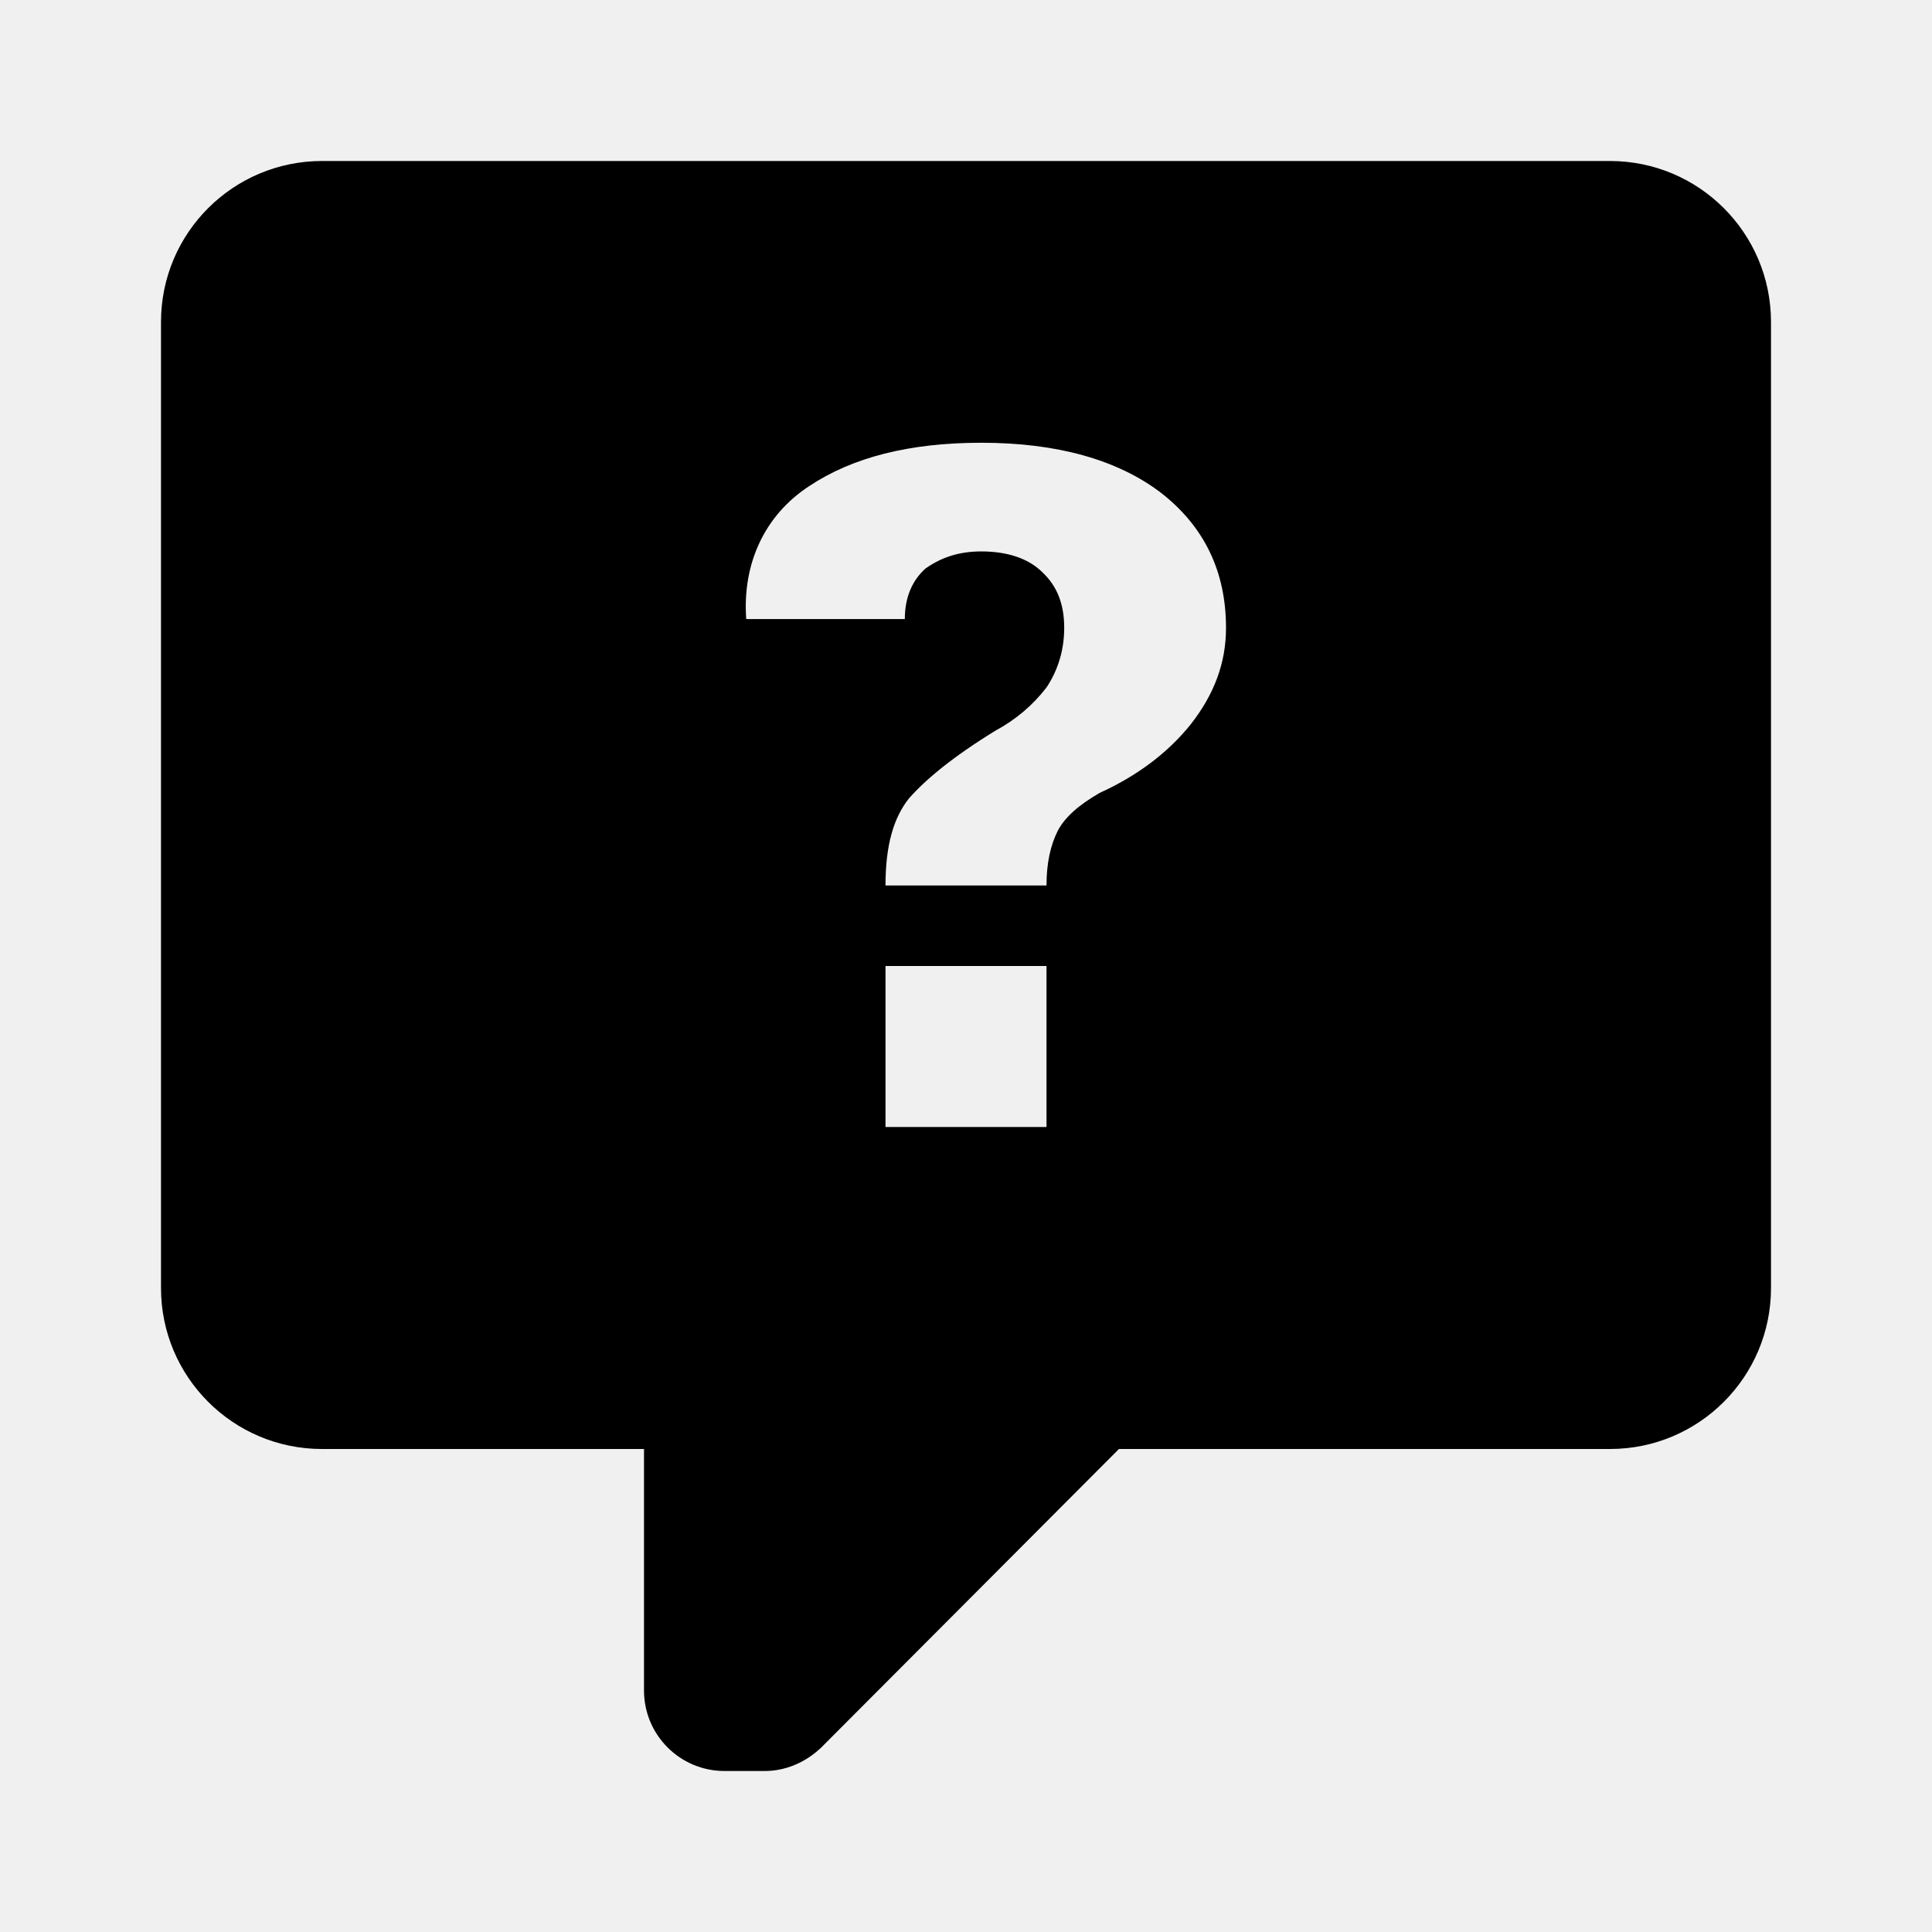
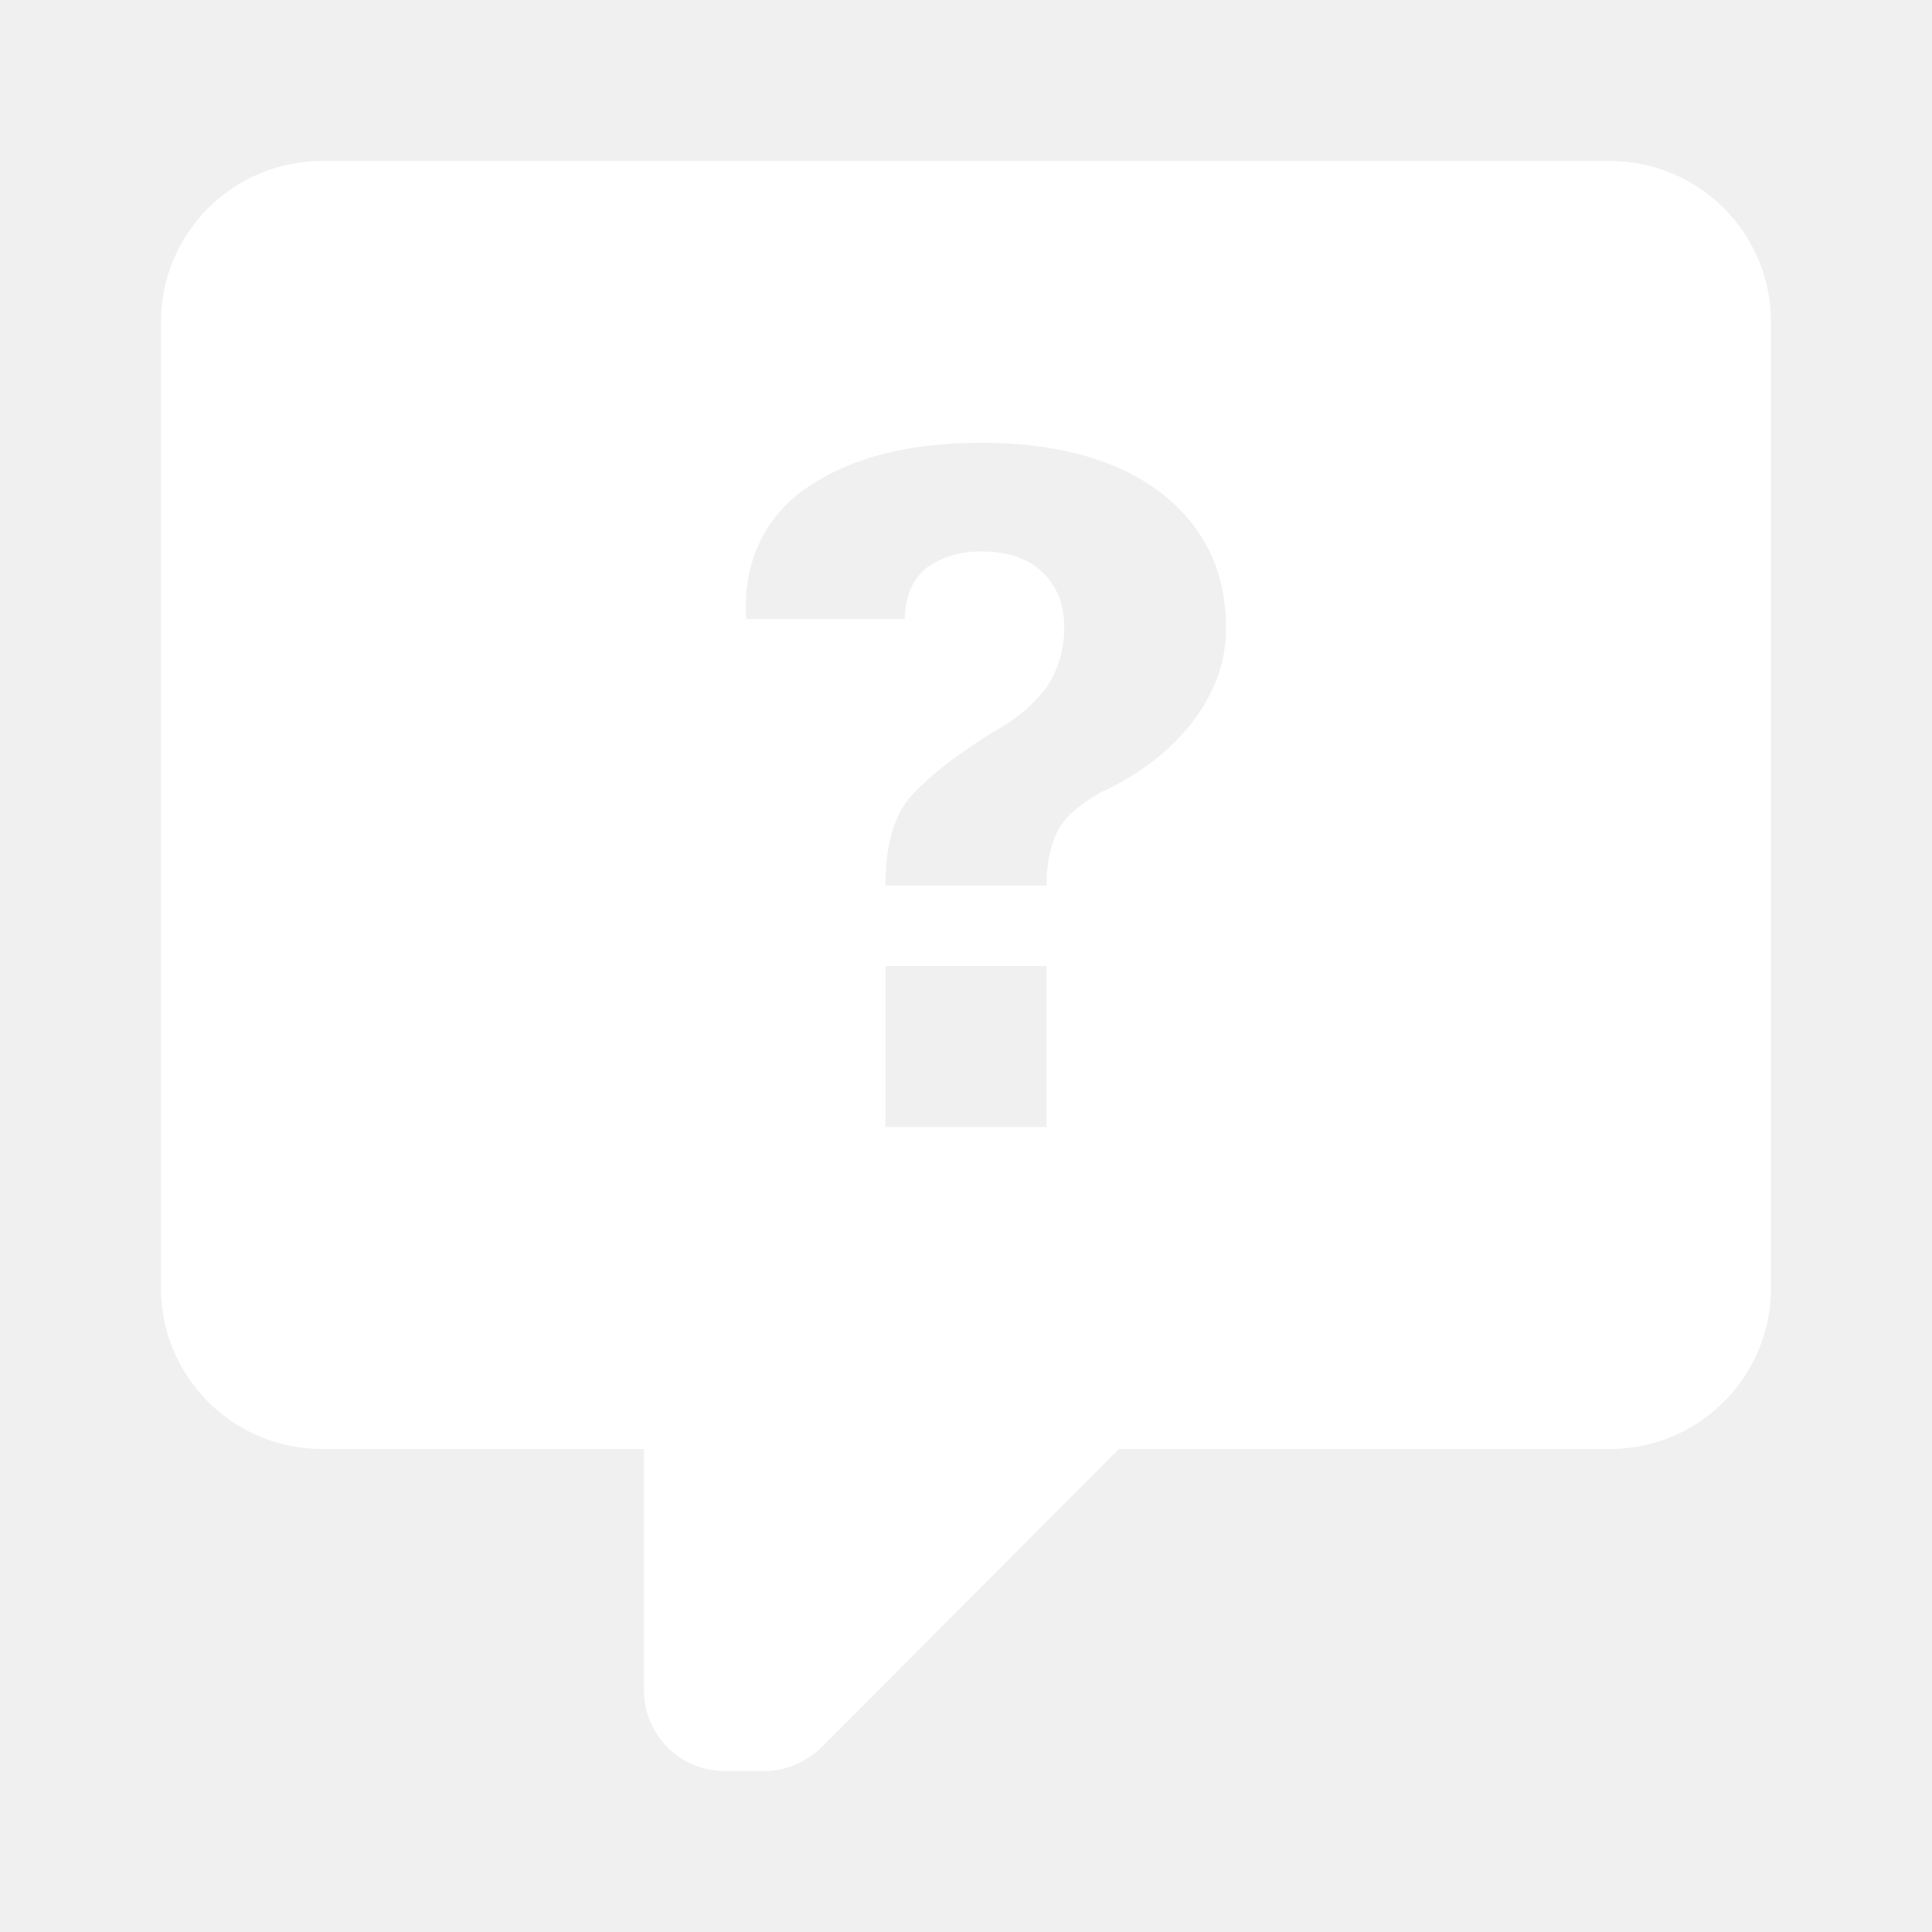
- <svg xmlns="http://www.w3.org/2000/svg" viewBox="0 0 24 24">
+ <svg xmlns="http://www.w3.org/2000/svg" viewBox="0 0 24 24" fill="#ffffff">
  <path d="M4,2H20A2,2 0 0,1 22,4V16A2,2 0 0,1 20,18H13.9L10.2,21.71C10,21.9 9.75,22 9.5,22V22H9A1,1 0 0,1 8,21V18H4A2,2 0 0,1 2,16V4C2,2.89 2.9,2 4,2M12.19,5.5C11.3,5.5 10.59,5.68 10.05,6.04C9.5,6.4 9.22,7 9.27,7.69H11.24C11.24,7.41 11.34,7.2 11.5,7.06C11.7,6.92 11.92,6.85 12.19,6.85C12.5,6.85 12.77,6.93 12.95,7.11C13.13,7.28 13.22,7.5 13.22,7.8C13.22,8.08 13.14,8.33 13,8.54C12.83,8.76 12.62,8.94 12.36,9.08C11.84,9.4 11.5,9.68 11.29,9.92C11.1,10.16 11,10.5 11,11H13C13,10.72 13.05,10.5 13.14,10.32C13.23,10.15 13.4,10 13.66,9.85C14.12,9.64 14.5,9.36 14.79,9C15.08,8.63 15.23,8.24 15.23,7.8C15.23,7.1 14.96,6.54 14.42,6.12C13.88,5.71 13.13,5.5 12.19,5.5M11,12V14H13V12H11Z" />
</svg>
